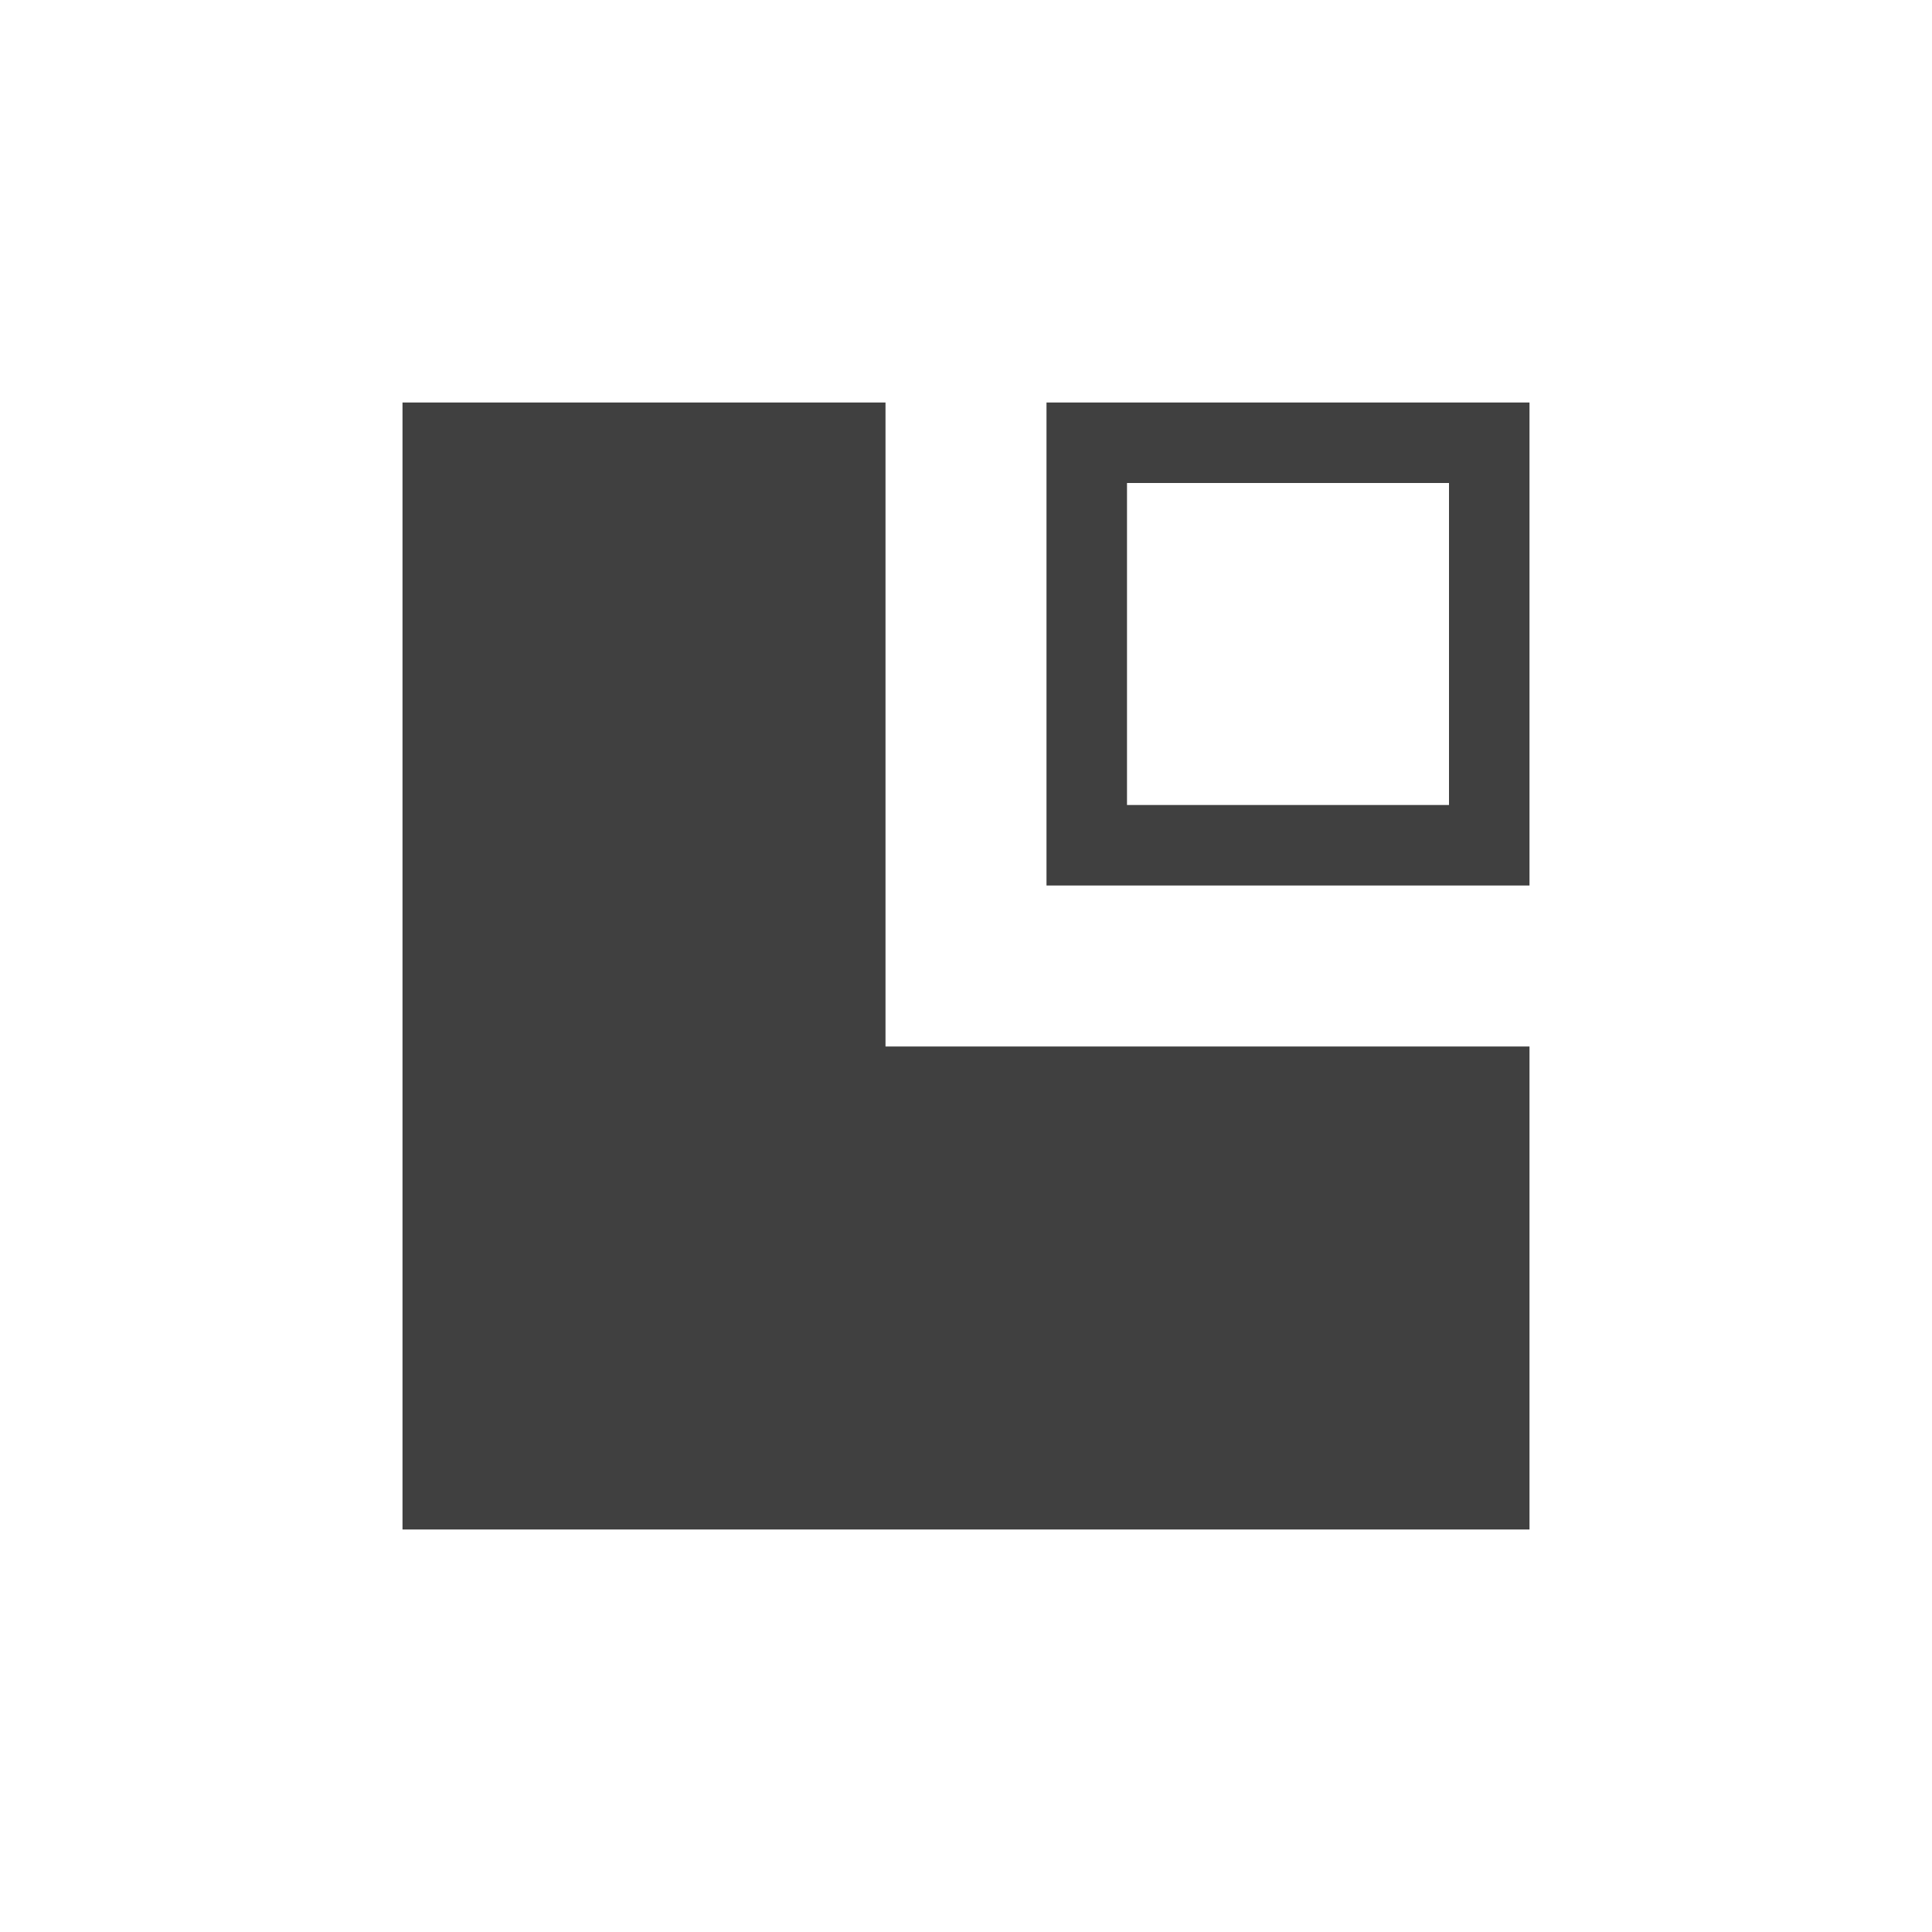
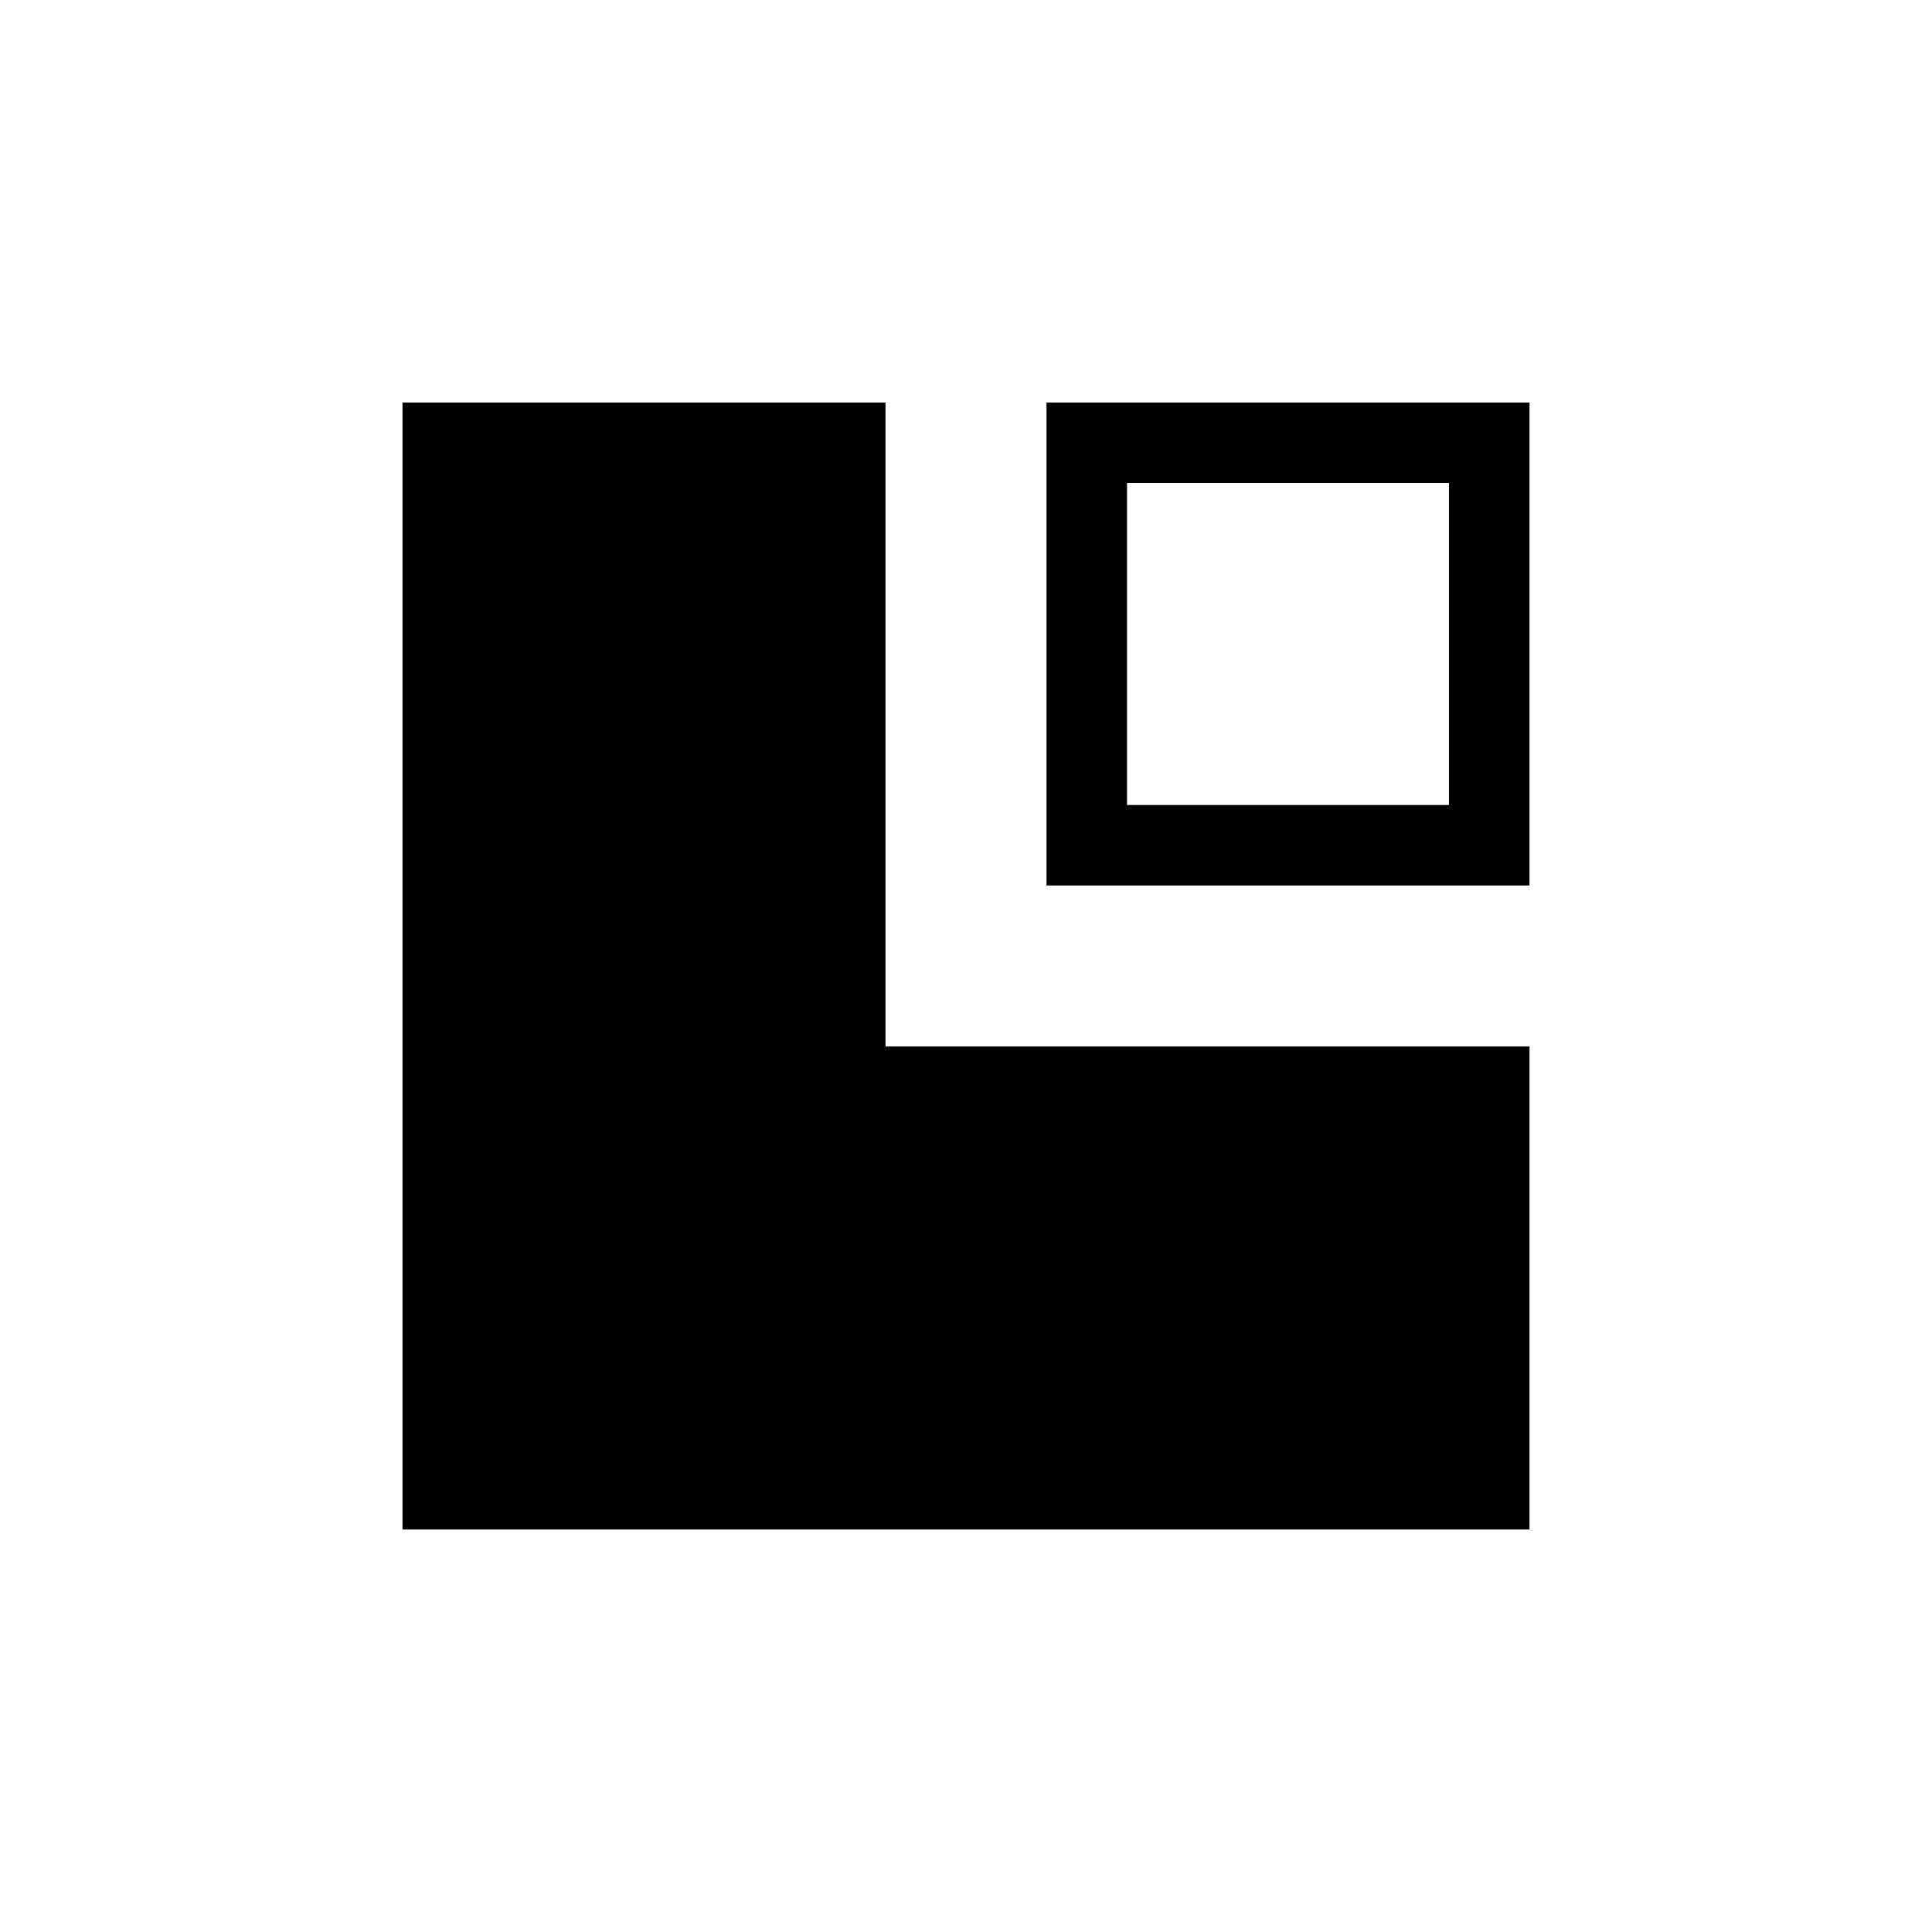
<svg xmlns="http://www.w3.org/2000/svg" width="24" height="24" viewBox="0 0 24 24">
-   <g id="layout-ltr" opacity=".75">
+   <g id="layout-ltr">
    <path id="text" d="M5 19v-14h6v8h8v6h-14z" />
    <path id="float" d="M13 5v6h6v-6h-6zm5 5h-4v-4h4v4z" />
  </g>
</svg>
